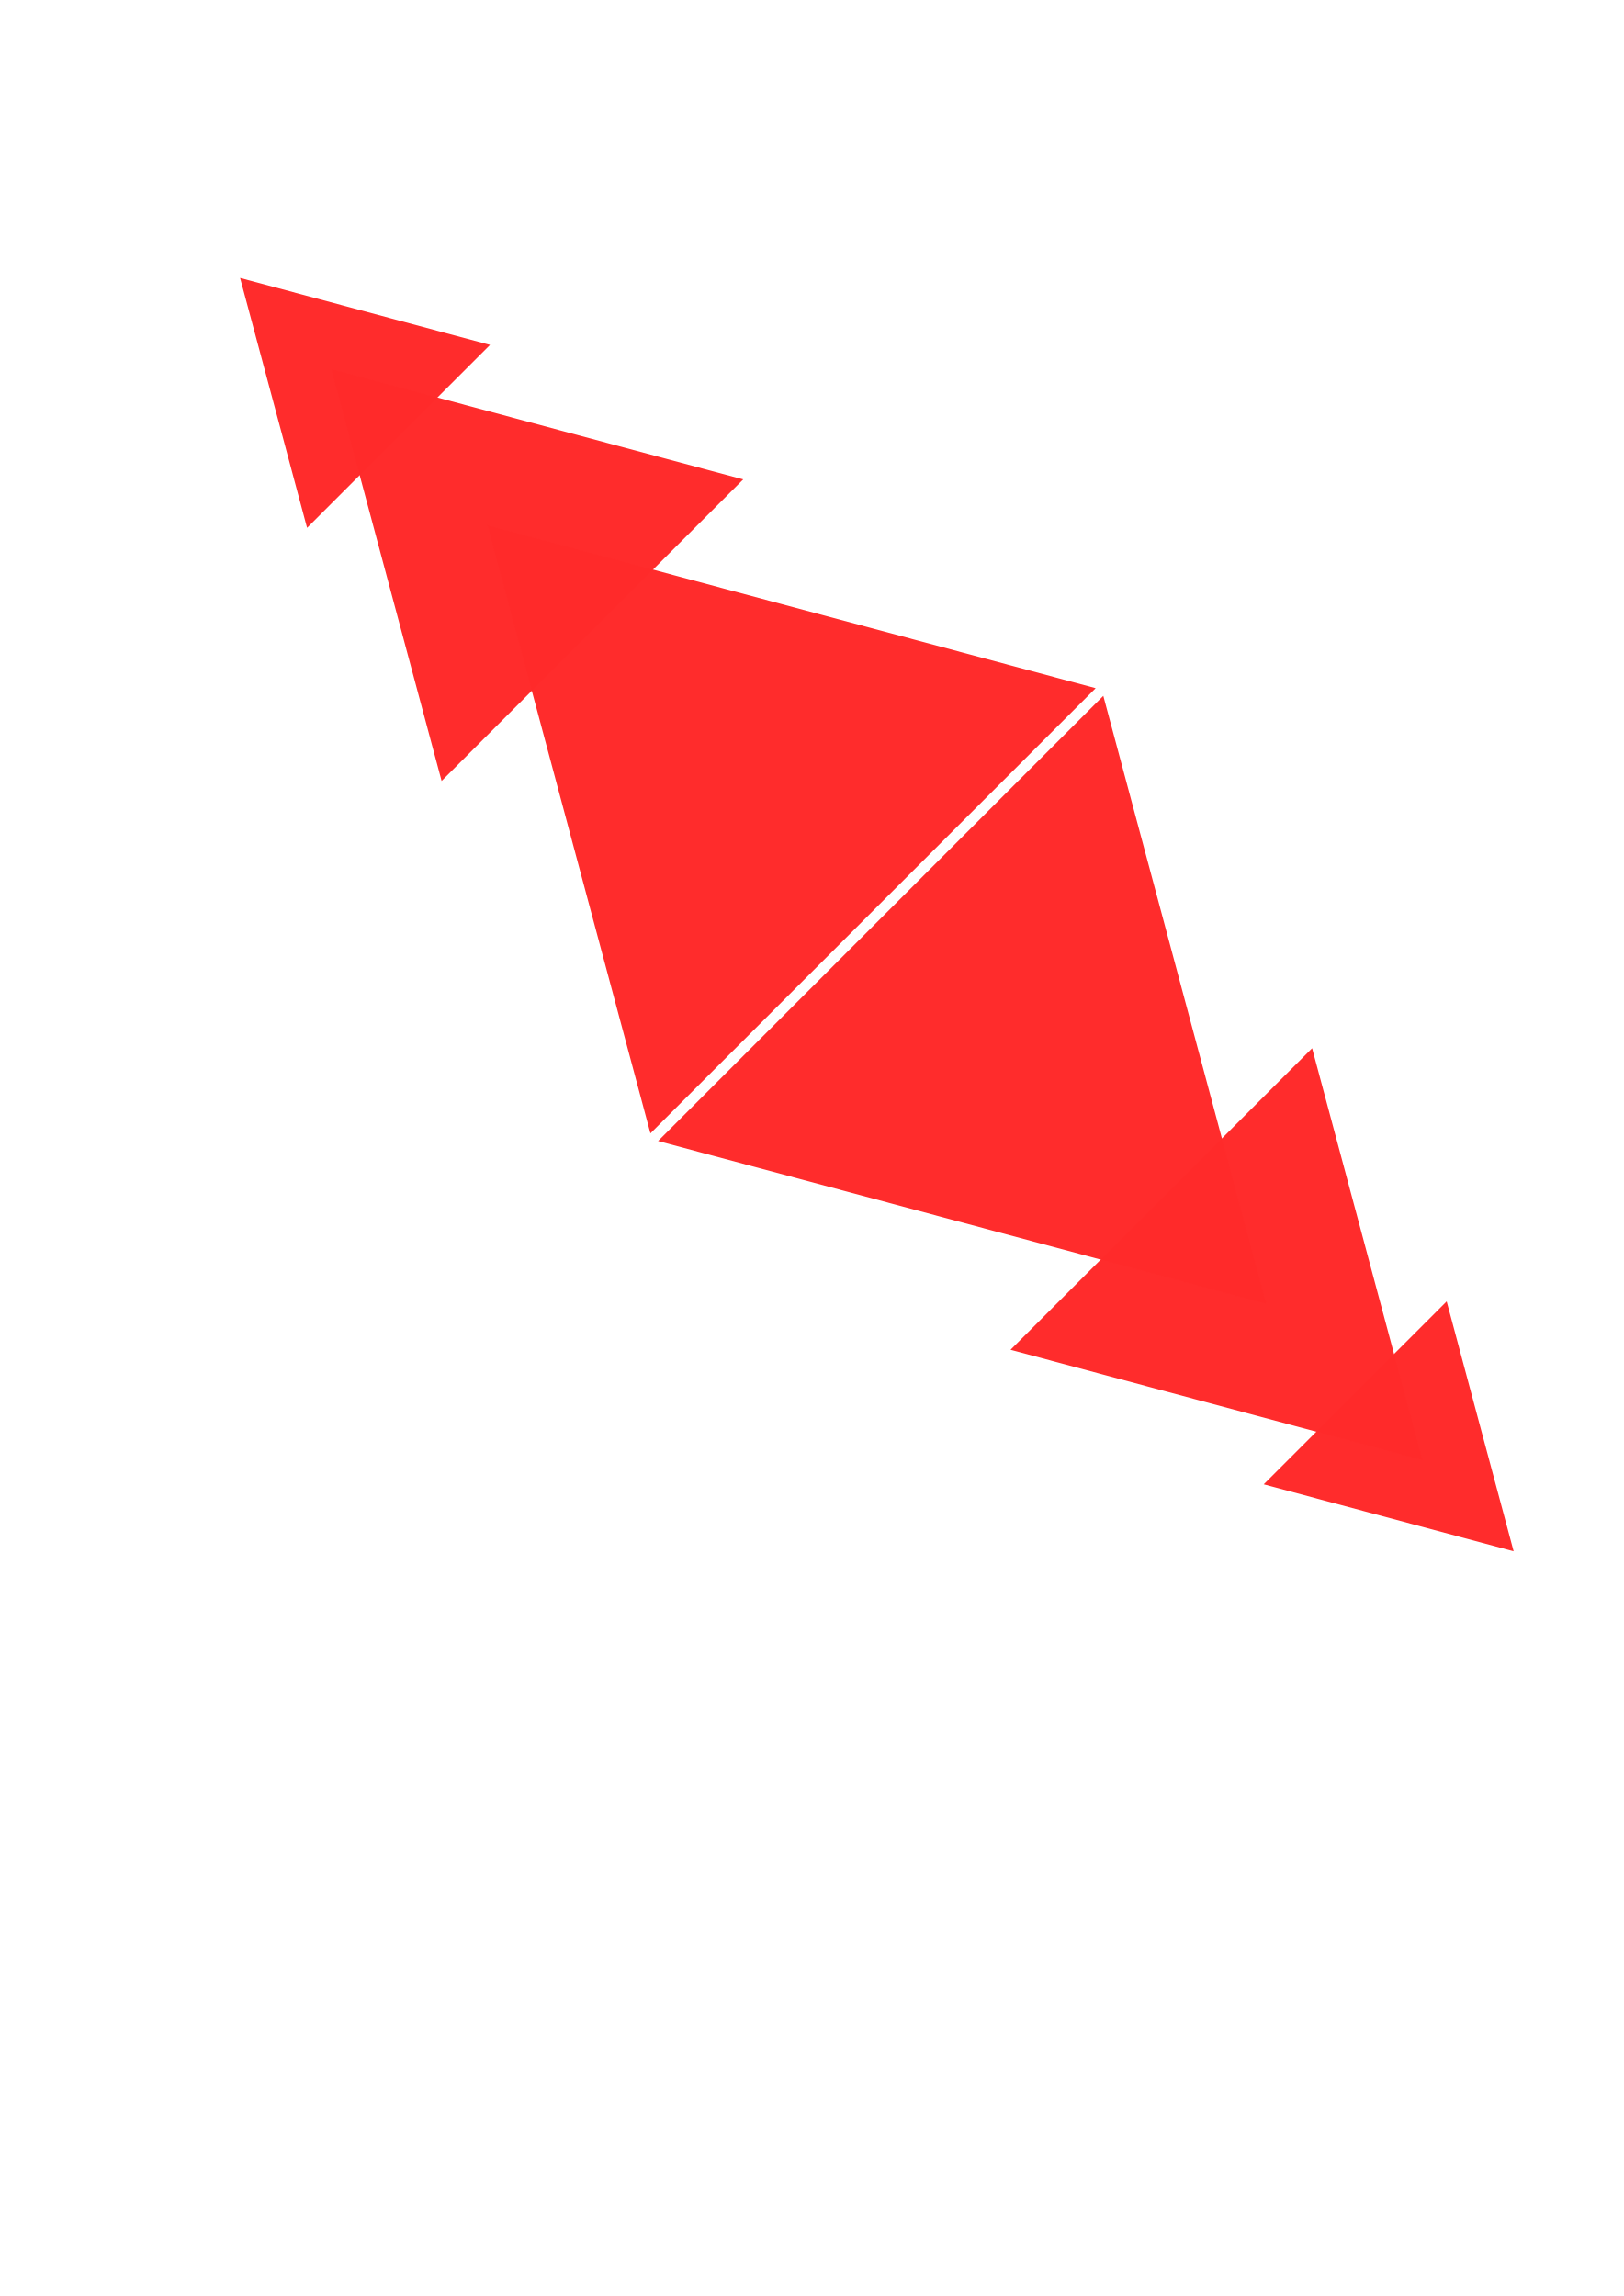
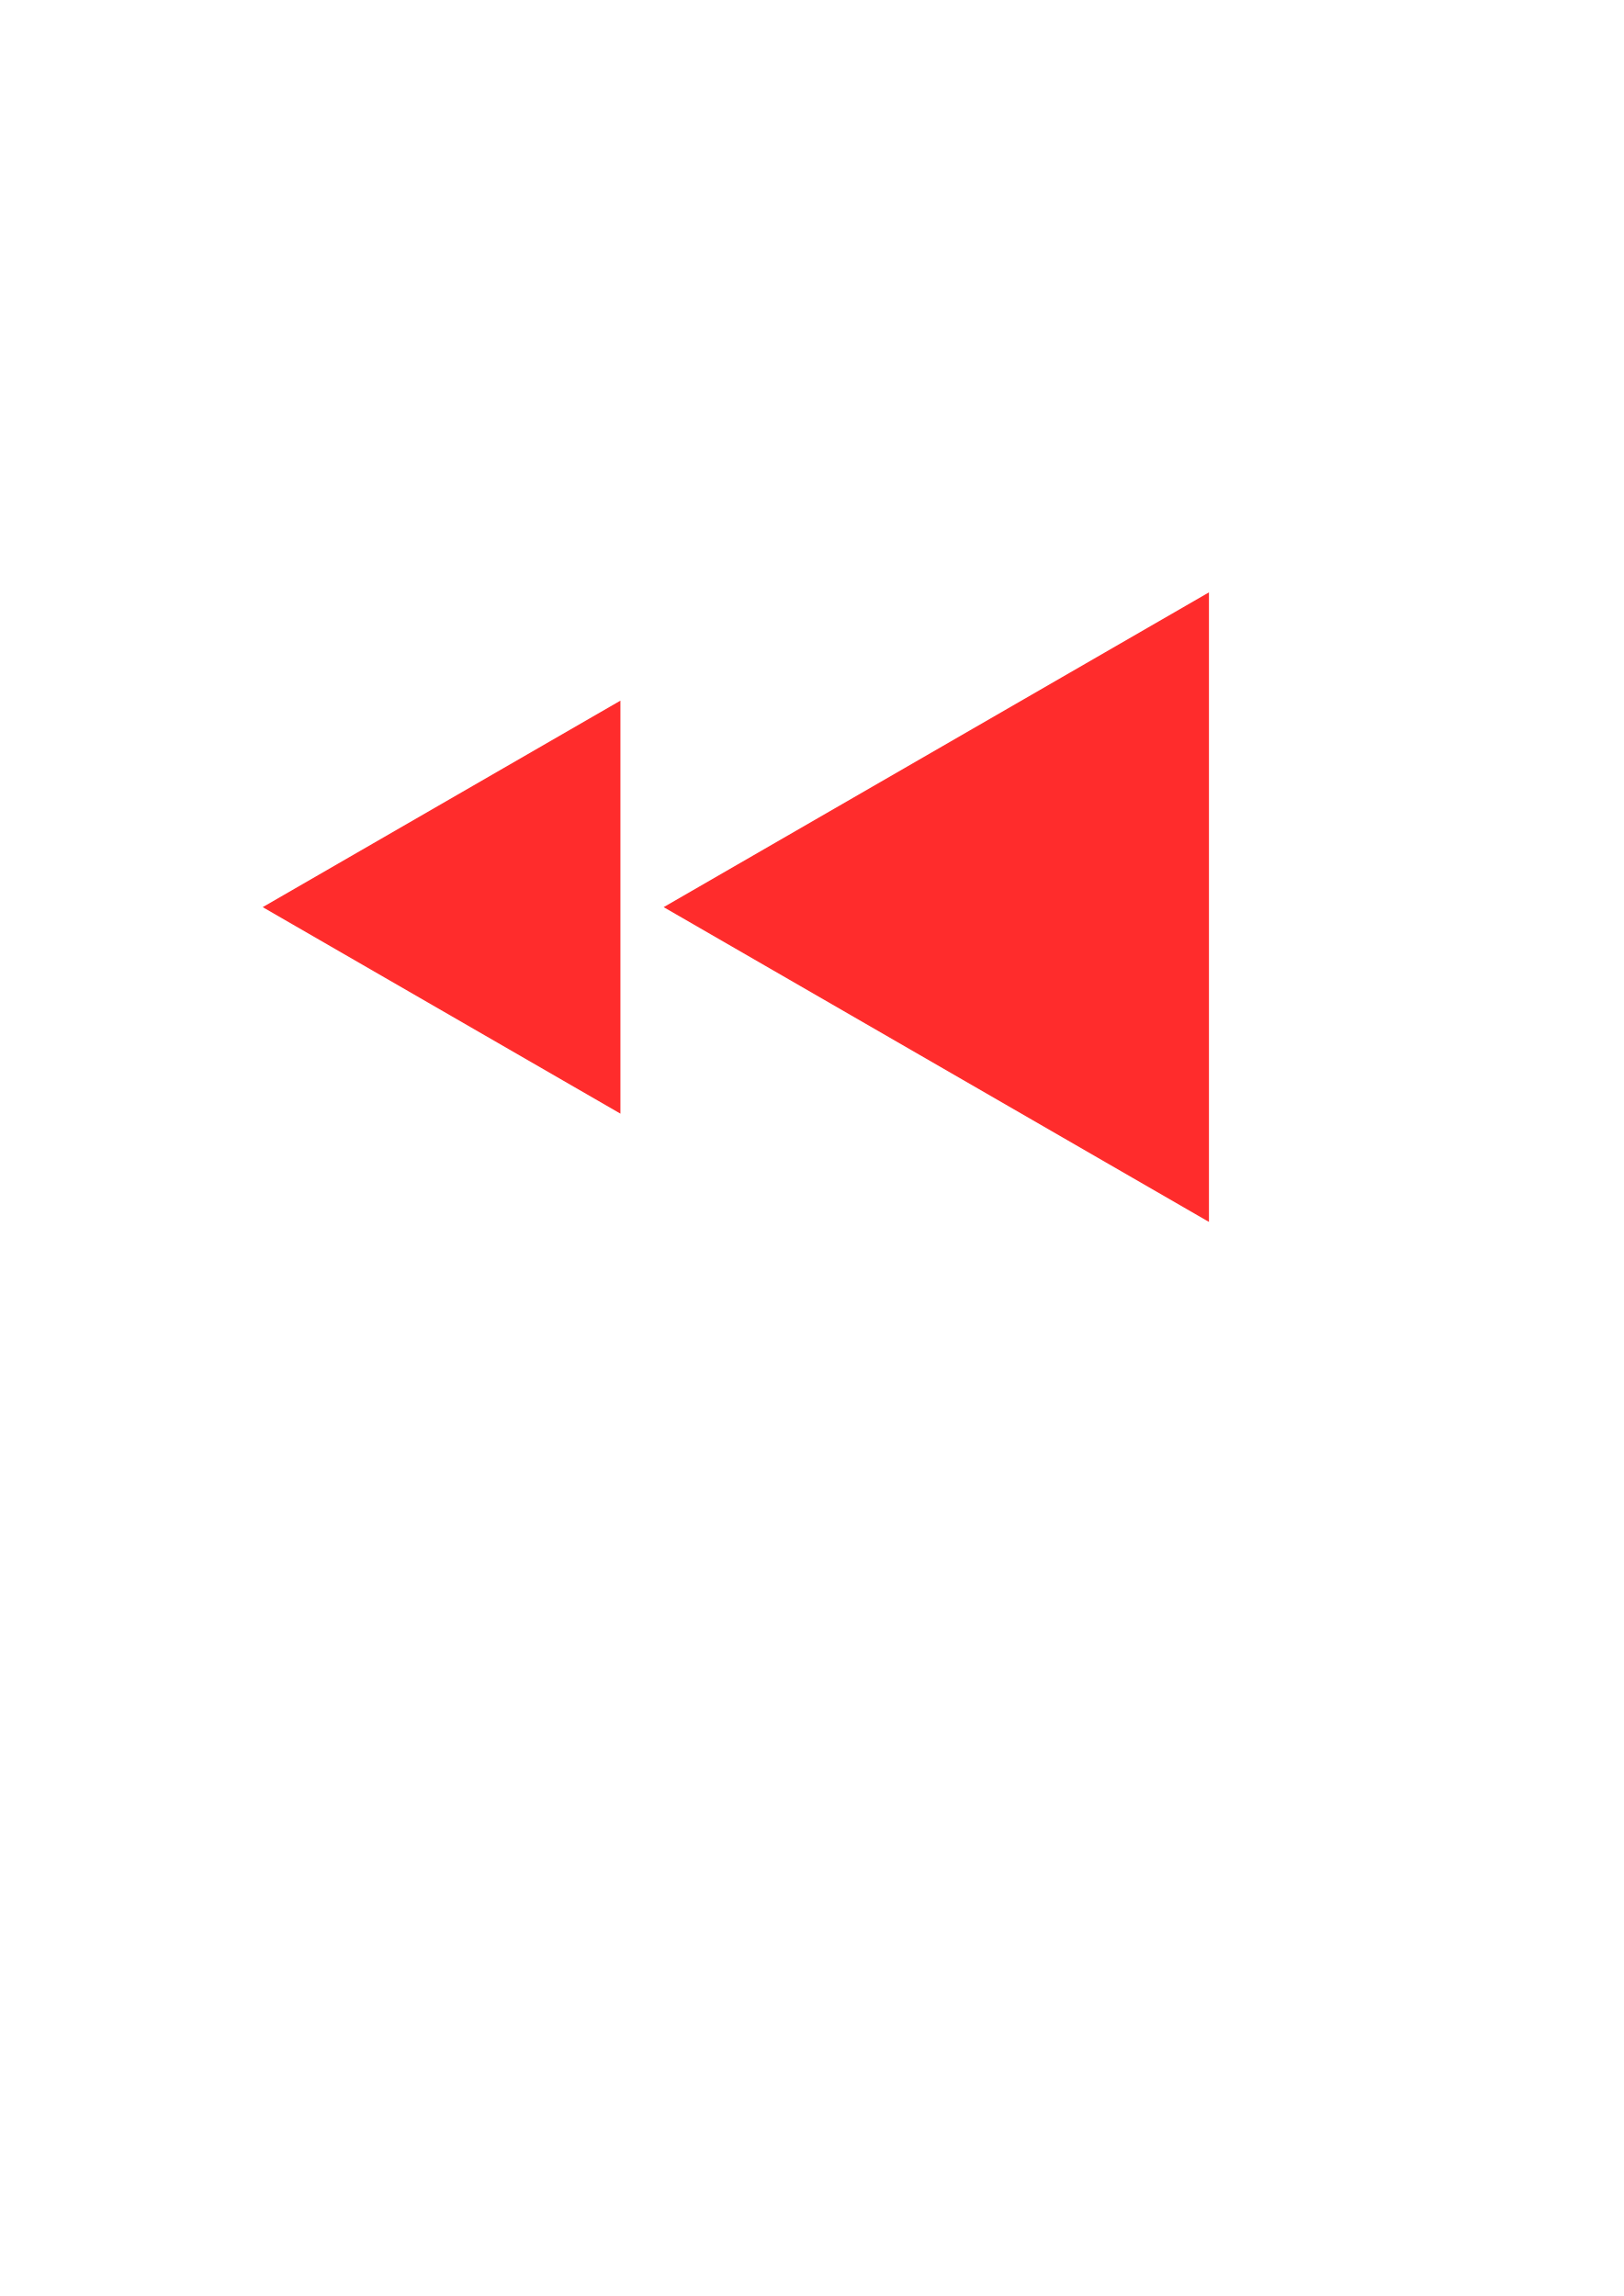
<svg xmlns="http://www.w3.org/2000/svg" width="210mm" height="297mm" viewBox="0 0 210 297" version="1.1" id="svg8">
  <defs id="defs2" />
  <g id="layer1">
-     <path style="opacity:0.99;fill:#ff2a2a;fill-opacity:1;stroke:none;stroke-width:20;stroke-linecap:round;stroke-linejoin:round;stroke-miterlimit:4;stroke-dasharray:none;stroke-opacity:1" id="path815" d="m 30.155,116.819 28.983,-16.733 -10e-7,33.466 z" transform="rotate(45,128.2184,77.46782)" />
-     <path d="m 46.824,116.819 47.772,-27.581 -2e-6,55.162 z" id="path817" style="opacity:0.99;fill:#ff2a2a;fill-opacity:1;stroke:none;stroke-width:32.966;stroke-linecap:round;stroke-linejoin:round;stroke-miterlimit:4;stroke-dasharray:none;stroke-opacity:1" transform="rotate(45,128.2184,77.46782)" />
-     <path style="opacity:0.99;fill:#ff2a2a;fill-opacity:1;stroke:none;stroke-width:48.668;stroke-linecap:round;stroke-linejoin:round;stroke-miterlimit:4;stroke-dasharray:none;stroke-opacity:1" id="path823" d="m 75.399,116.819 70.526,-40.718 0,81.436 z" transform="rotate(45,128.2184,77.46782)" />
-     <path d="m -263.096,-116.819 28.983,-16.733 0,33.466 z" id="path825" style="opacity:0.99;fill:#ff2a2a;fill-opacity:1;stroke:none;stroke-width:20;stroke-linecap:round;stroke-linejoin:round;stroke-miterlimit:4;stroke-dasharray:none;stroke-opacity:1" transform="rotate(-135,32.08822,-53.10981)" />
-     <path style="opacity:0.99;fill:#ff2a2a;fill-opacity:1;stroke:none;stroke-width:32.966;stroke-linecap:round;stroke-linejoin:round;stroke-miterlimit:4;stroke-dasharray:none;stroke-opacity:1" id="path827" d="m -246.427,-116.819 47.772,-27.581 0,55.162 z" transform="rotate(-135,32.08822,-53.10981)" />
-     <path d="m -217.852,-116.819 70.526,-40.718 0,81.436 z" id="path829" style="opacity:0.99;fill:#ff2a2a;fill-opacity:1;stroke:none;stroke-width:48.668;stroke-linecap:round;stroke-linejoin:round;stroke-miterlimit:4;stroke-dasharray:none;stroke-opacity:1" transform="rotate(-135,32.08822,-53.10981)" />
+     <path style="opacity:0.99;fill:#ff2a2a;fill-opacity:1;stroke:none;stroke-width:48.668;stroke-linecap:round;stroke-linejoin:round;stroke-miterlimit:4;stroke-dasharray:none;stroke-opacity:1" id="path823" d="m 85.833,117.344 70.526,-40.718 0,81.436 z" />
+     <path d="m 33.975,117.344 46.266,-26.712 -3e-6,53.423 z" id="path843" style="opacity:0.99;fill:#ff2a2a;fill-opacity:1;stroke:none;stroke-width:31.927;stroke-linecap:round;stroke-linejoin:round;stroke-miterlimit:4;stroke-dasharray:none;stroke-opacity:1" />
  </g>
</svg>
